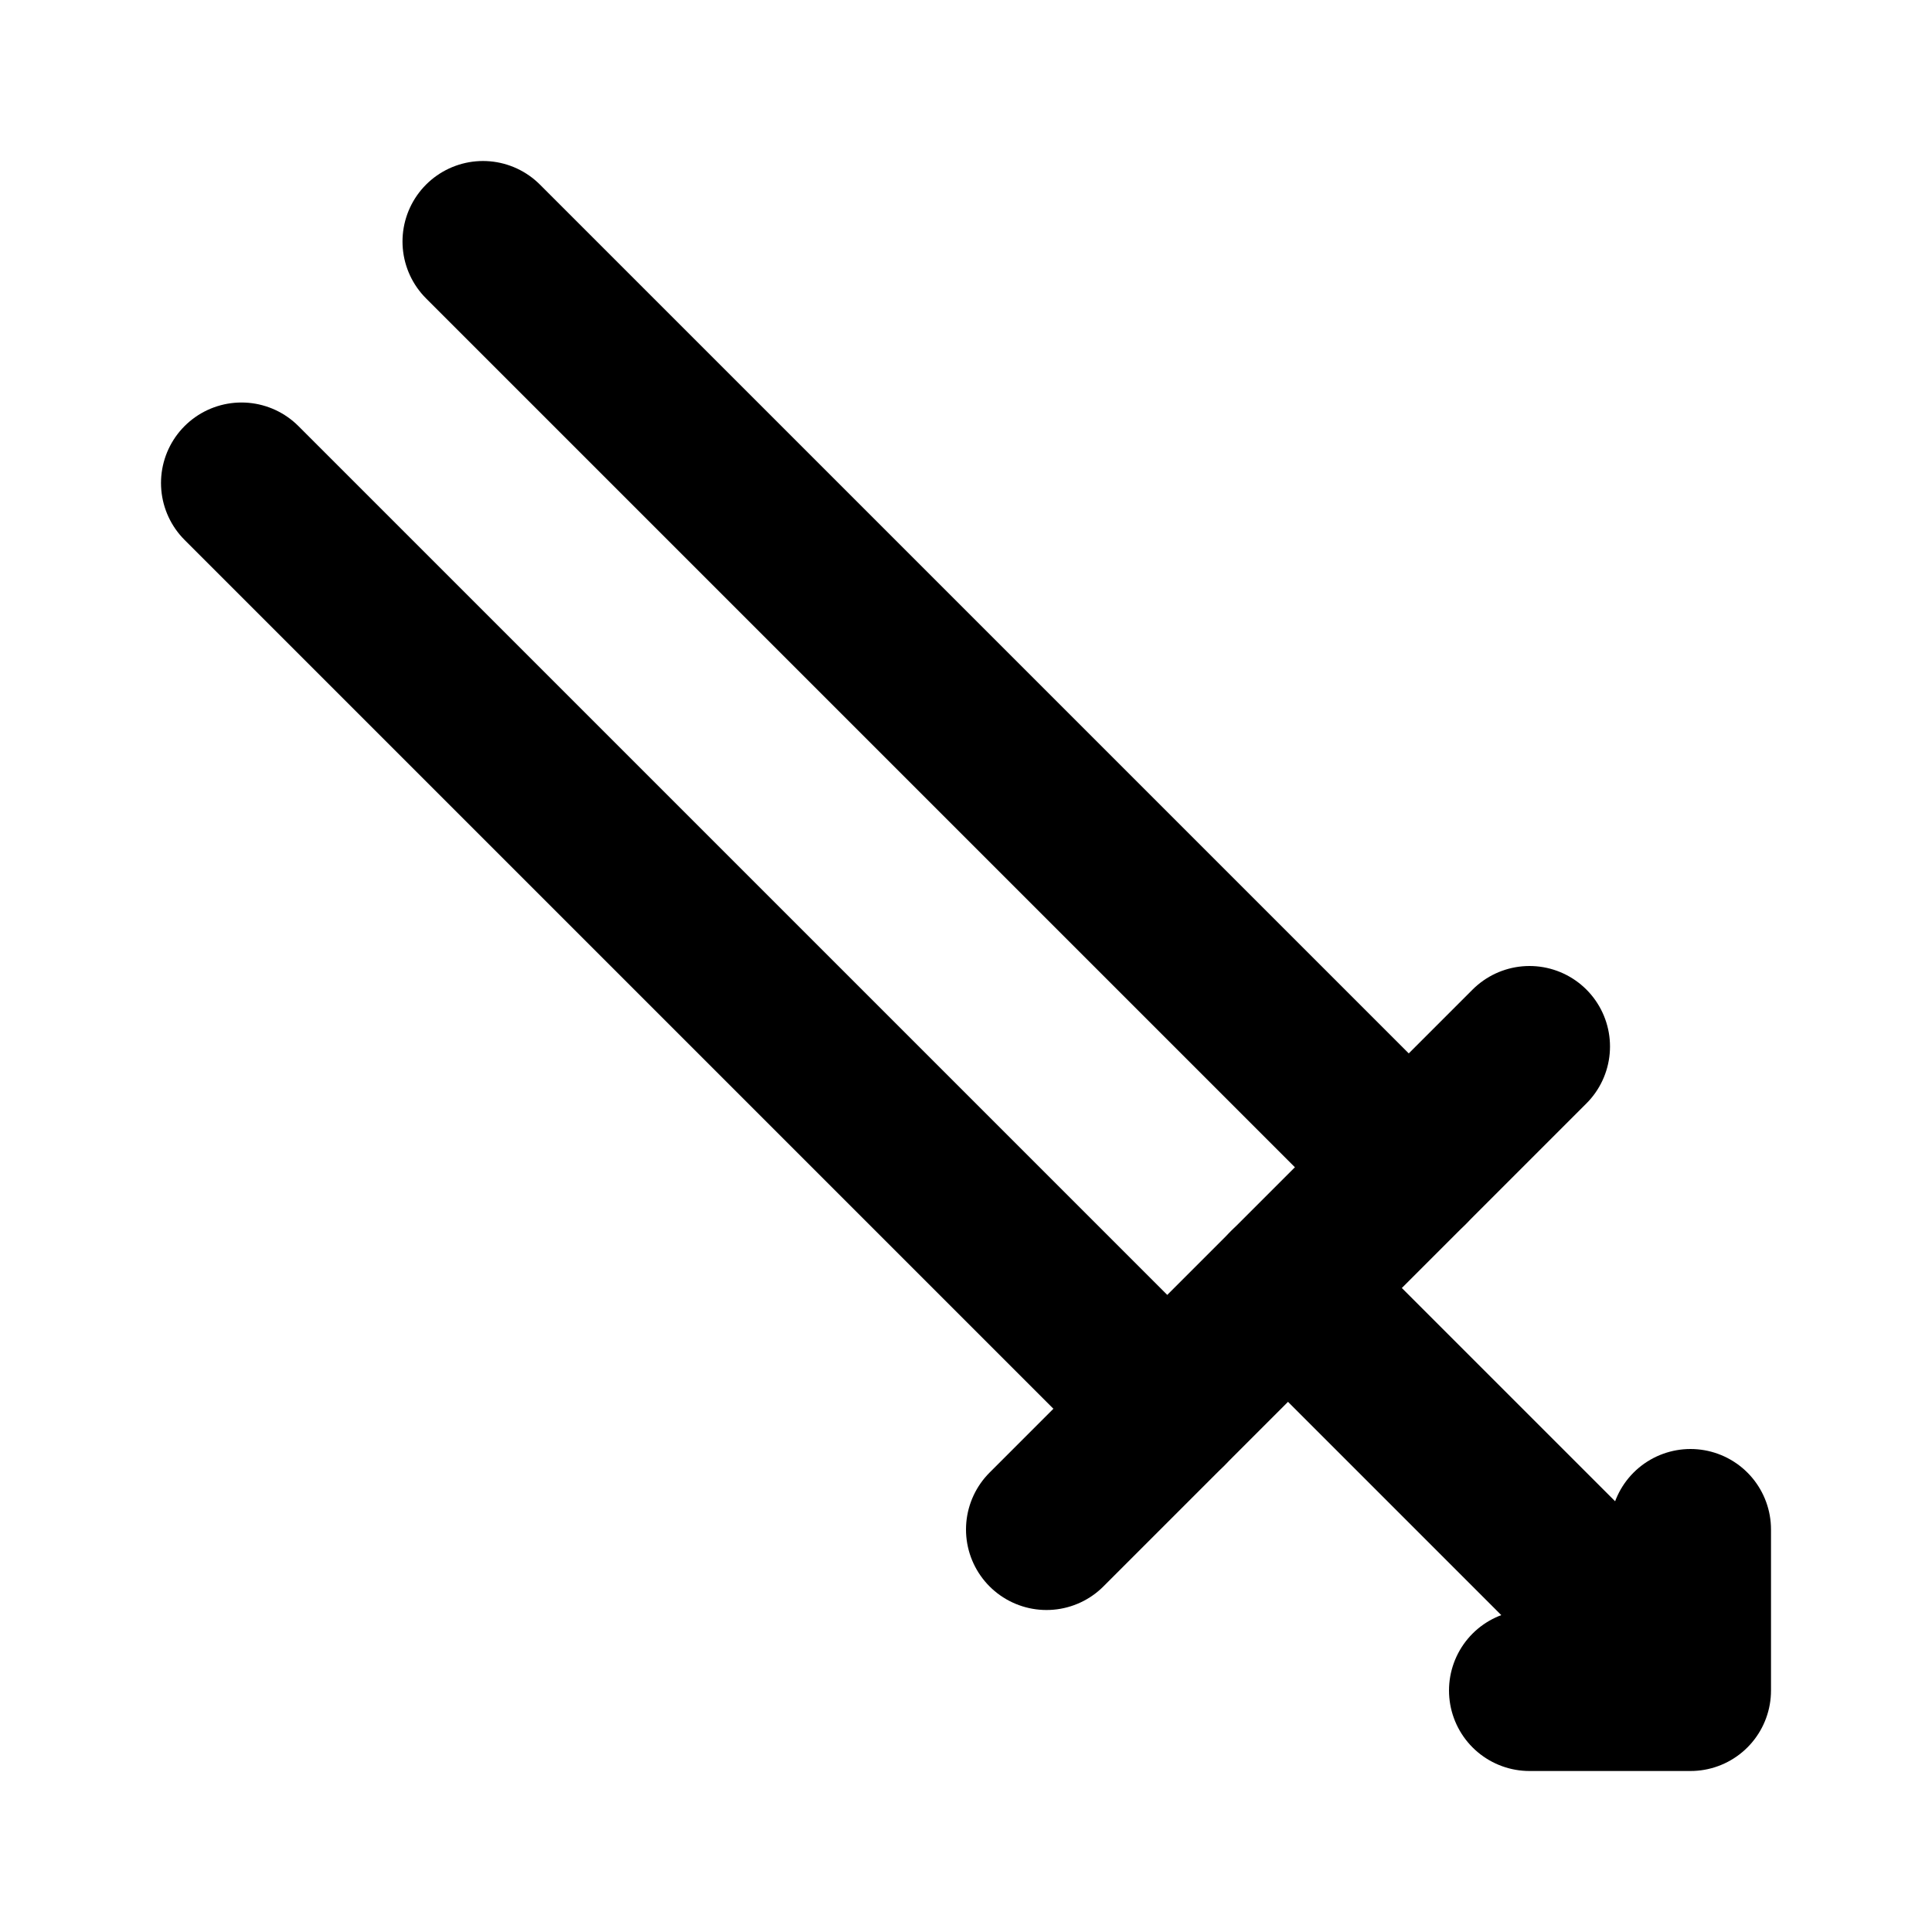
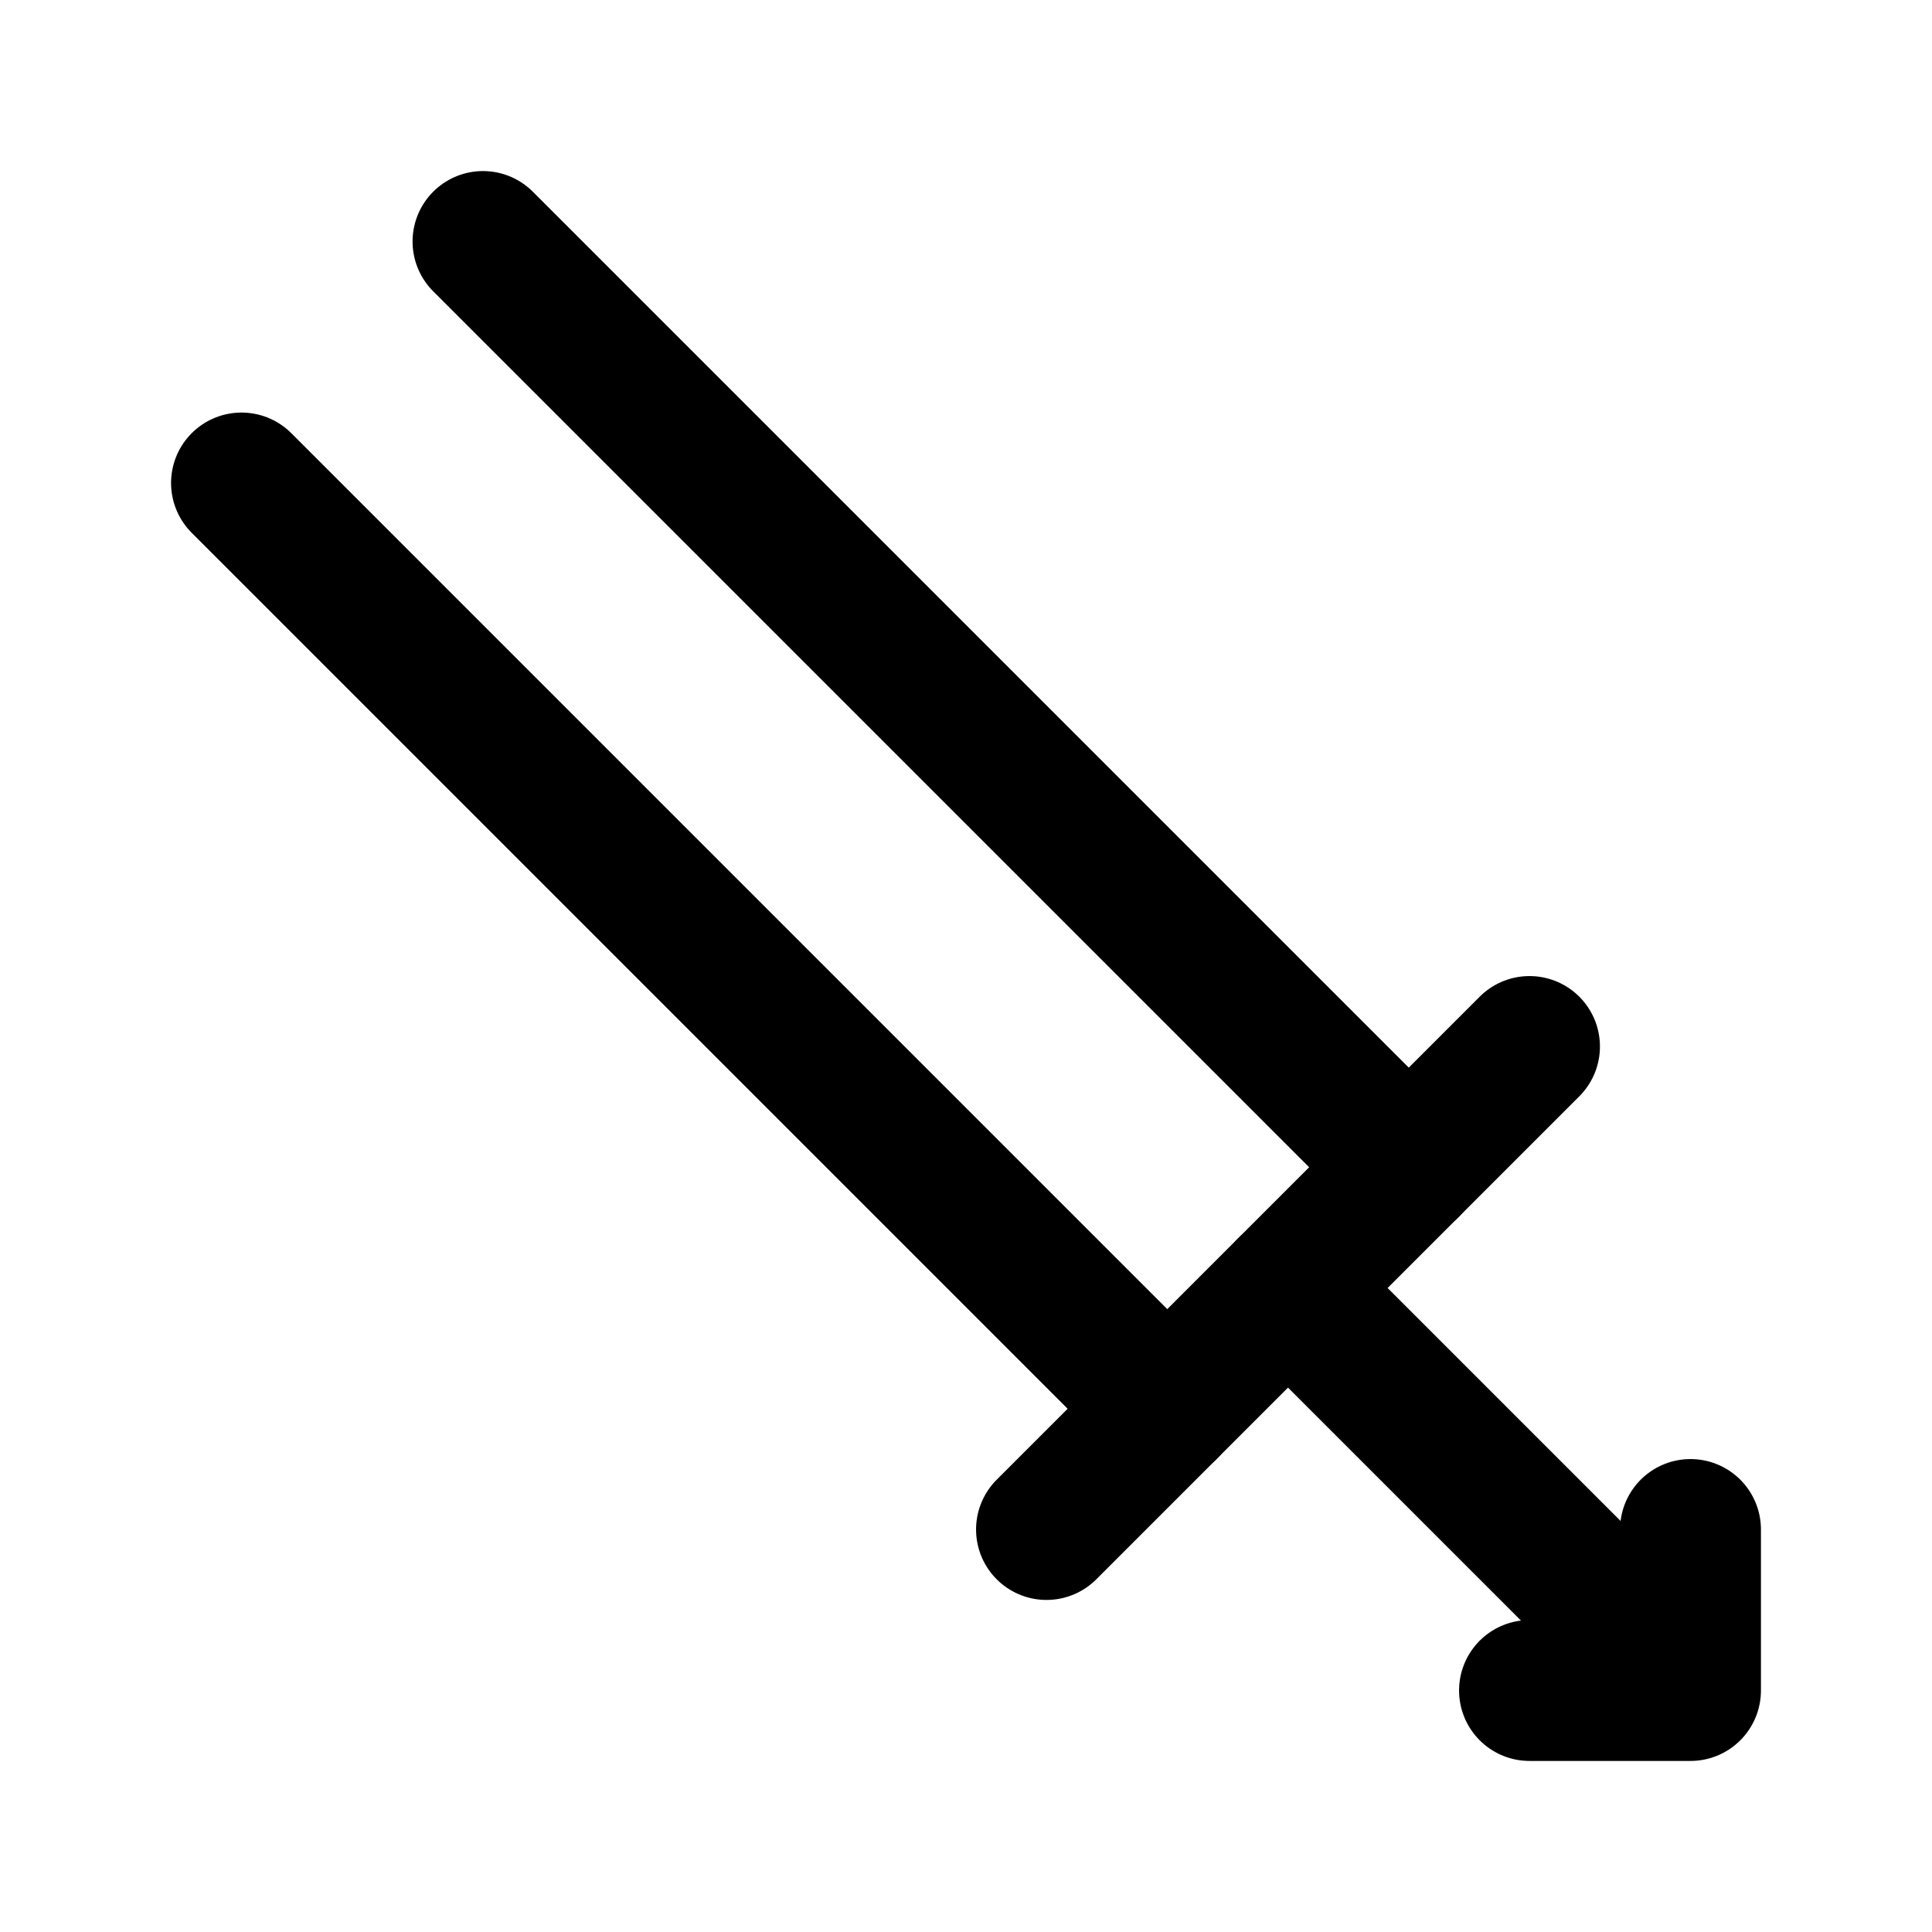
- <svg xmlns="http://www.w3.org/2000/svg" viewBox="0 0 24 24" width="24" height="24" fill="none" stroke="currentColor" stroke-width="2" stroke-linecap="round" stroke-linejoin="round">
+ <svg xmlns="http://www.w3.org/2000/svg" viewBox="0 0 24 24" width="24" height="24" fill="none" stroke="currentColor" stroke-width="1.75" stroke-linecap="round" stroke-linejoin="round">
  <line x1="14.5" y1="17.5" x2="3" y2="6" />
  <line x1="17.5" y1="14.5" x2="6" y2="3" />
-   <path d="M13 19l6-6" />
+   <line x1="13" y1="19" x2="19" y2="13" />
  <line x1="16" y1="16" x2="20" y2="20" />
  <polyline points="19 21 21 21 21 19" />
</svg>
